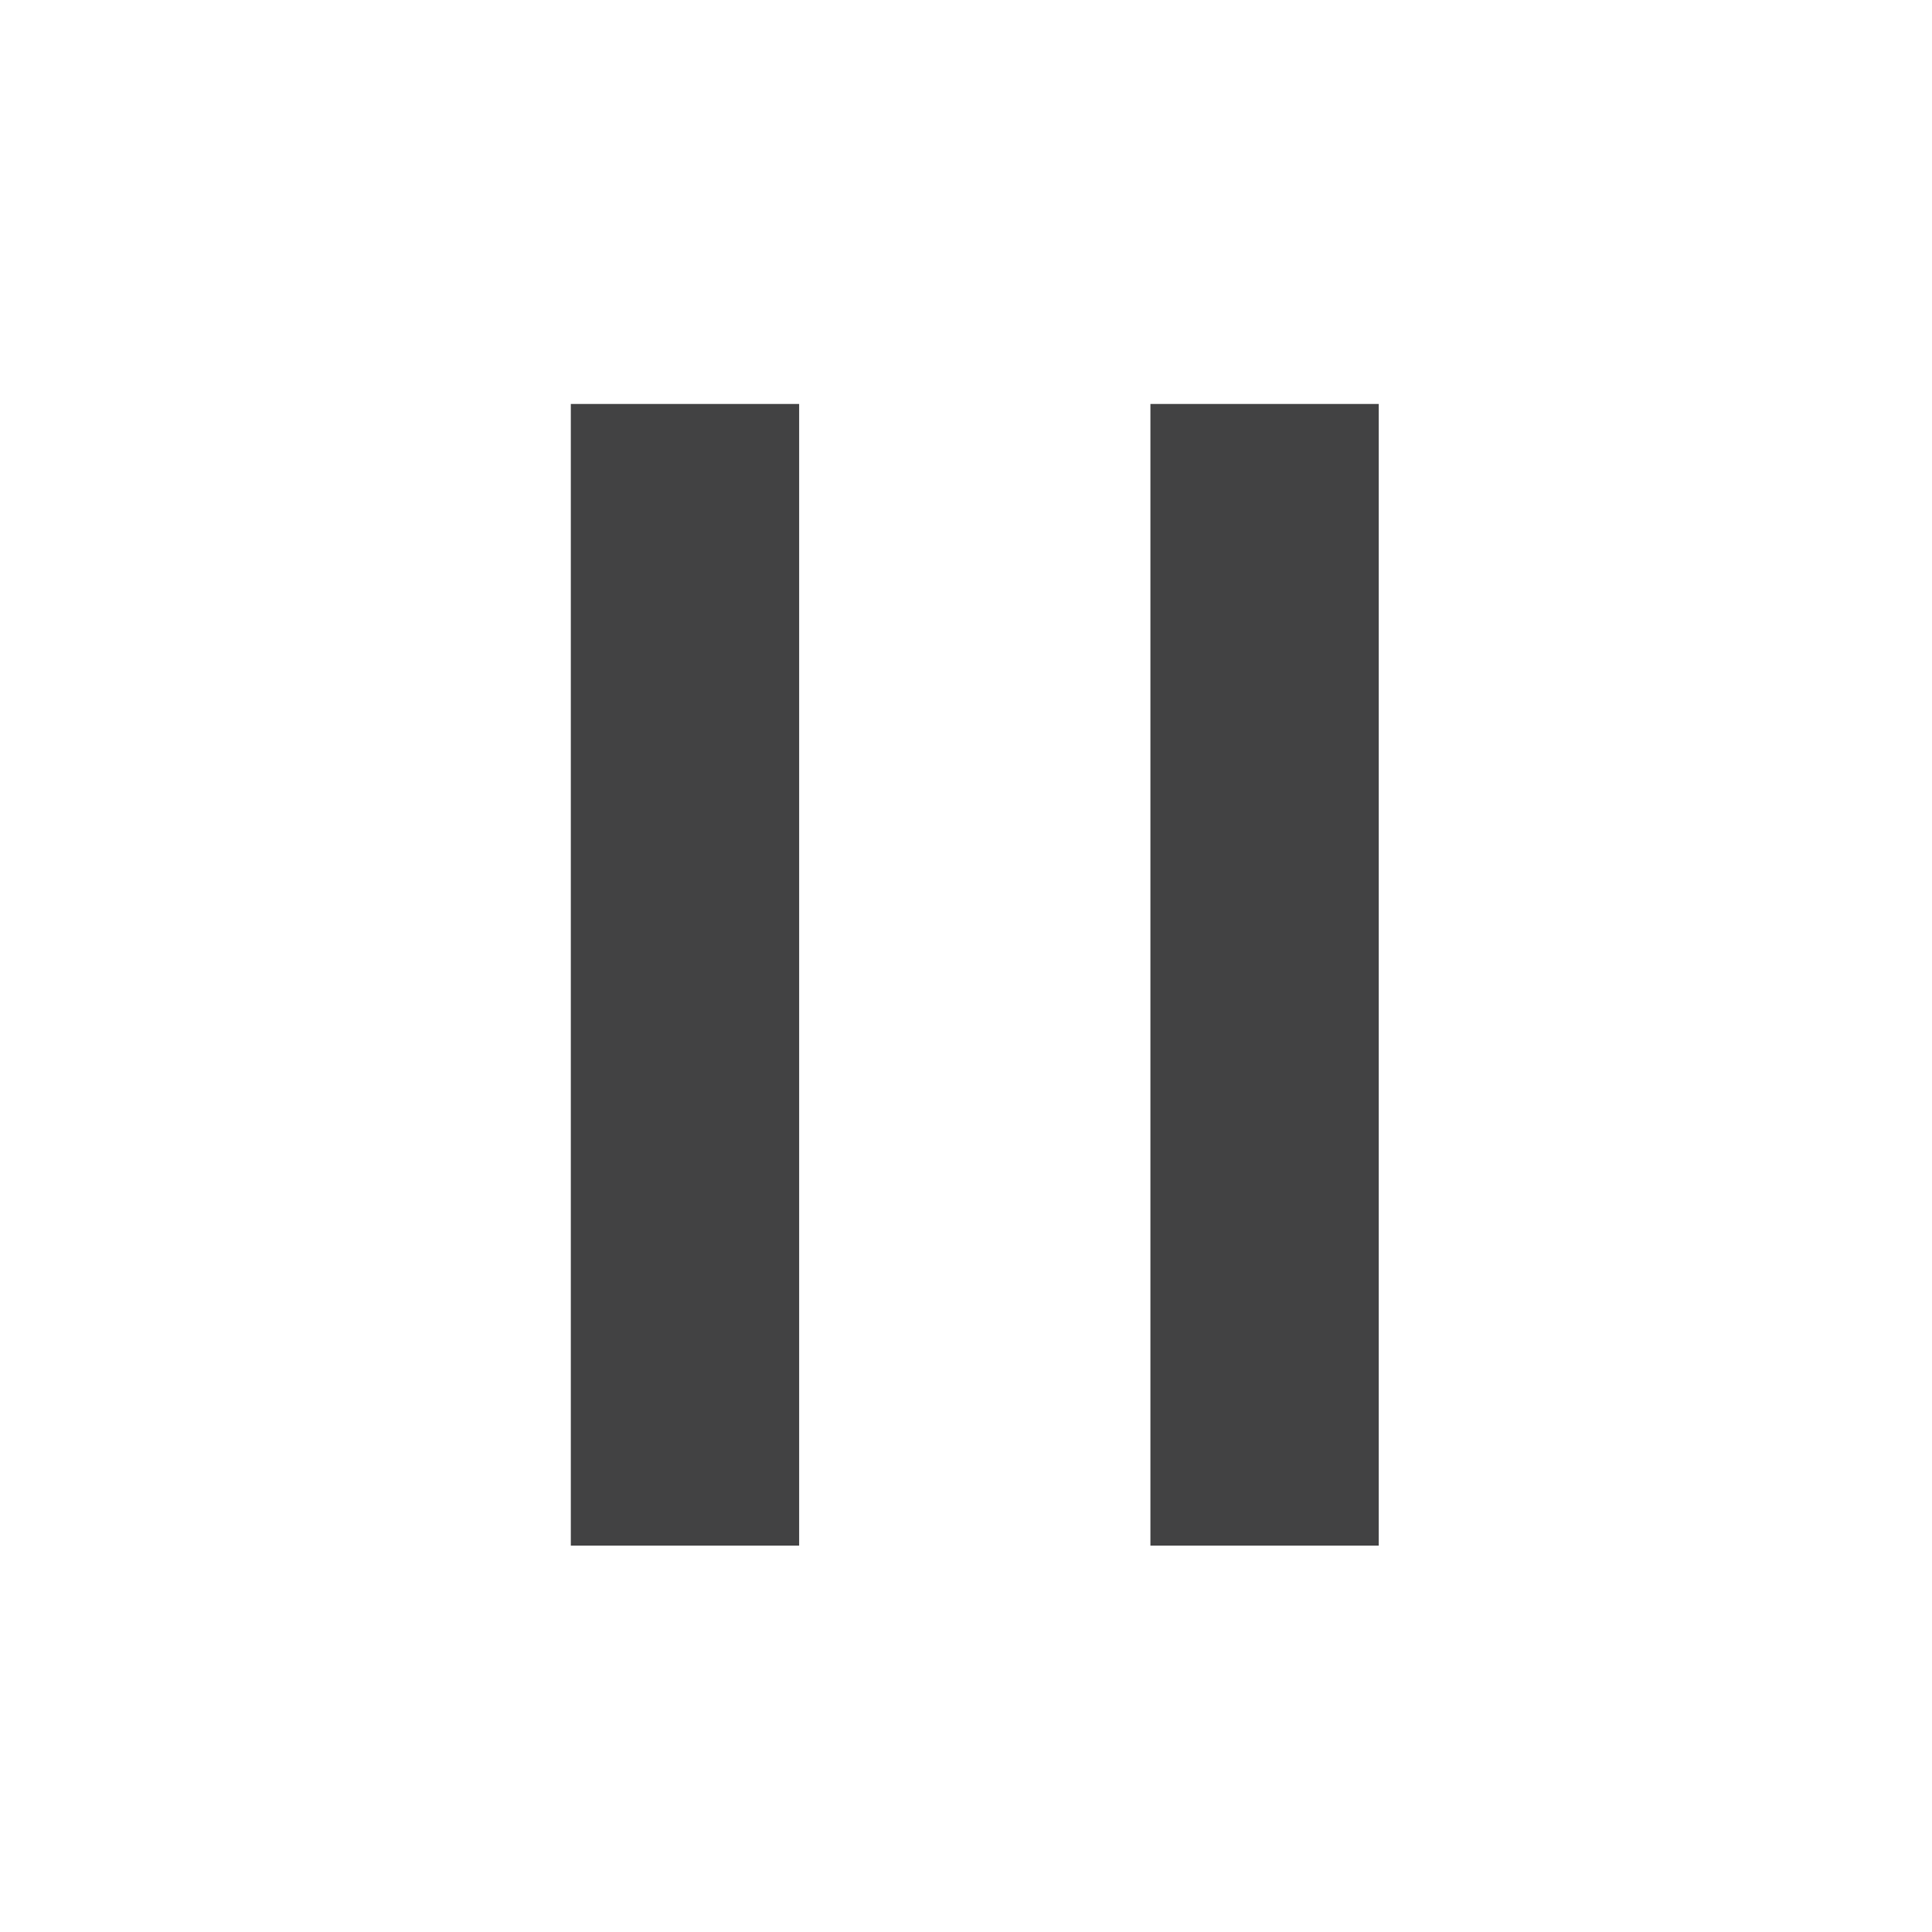
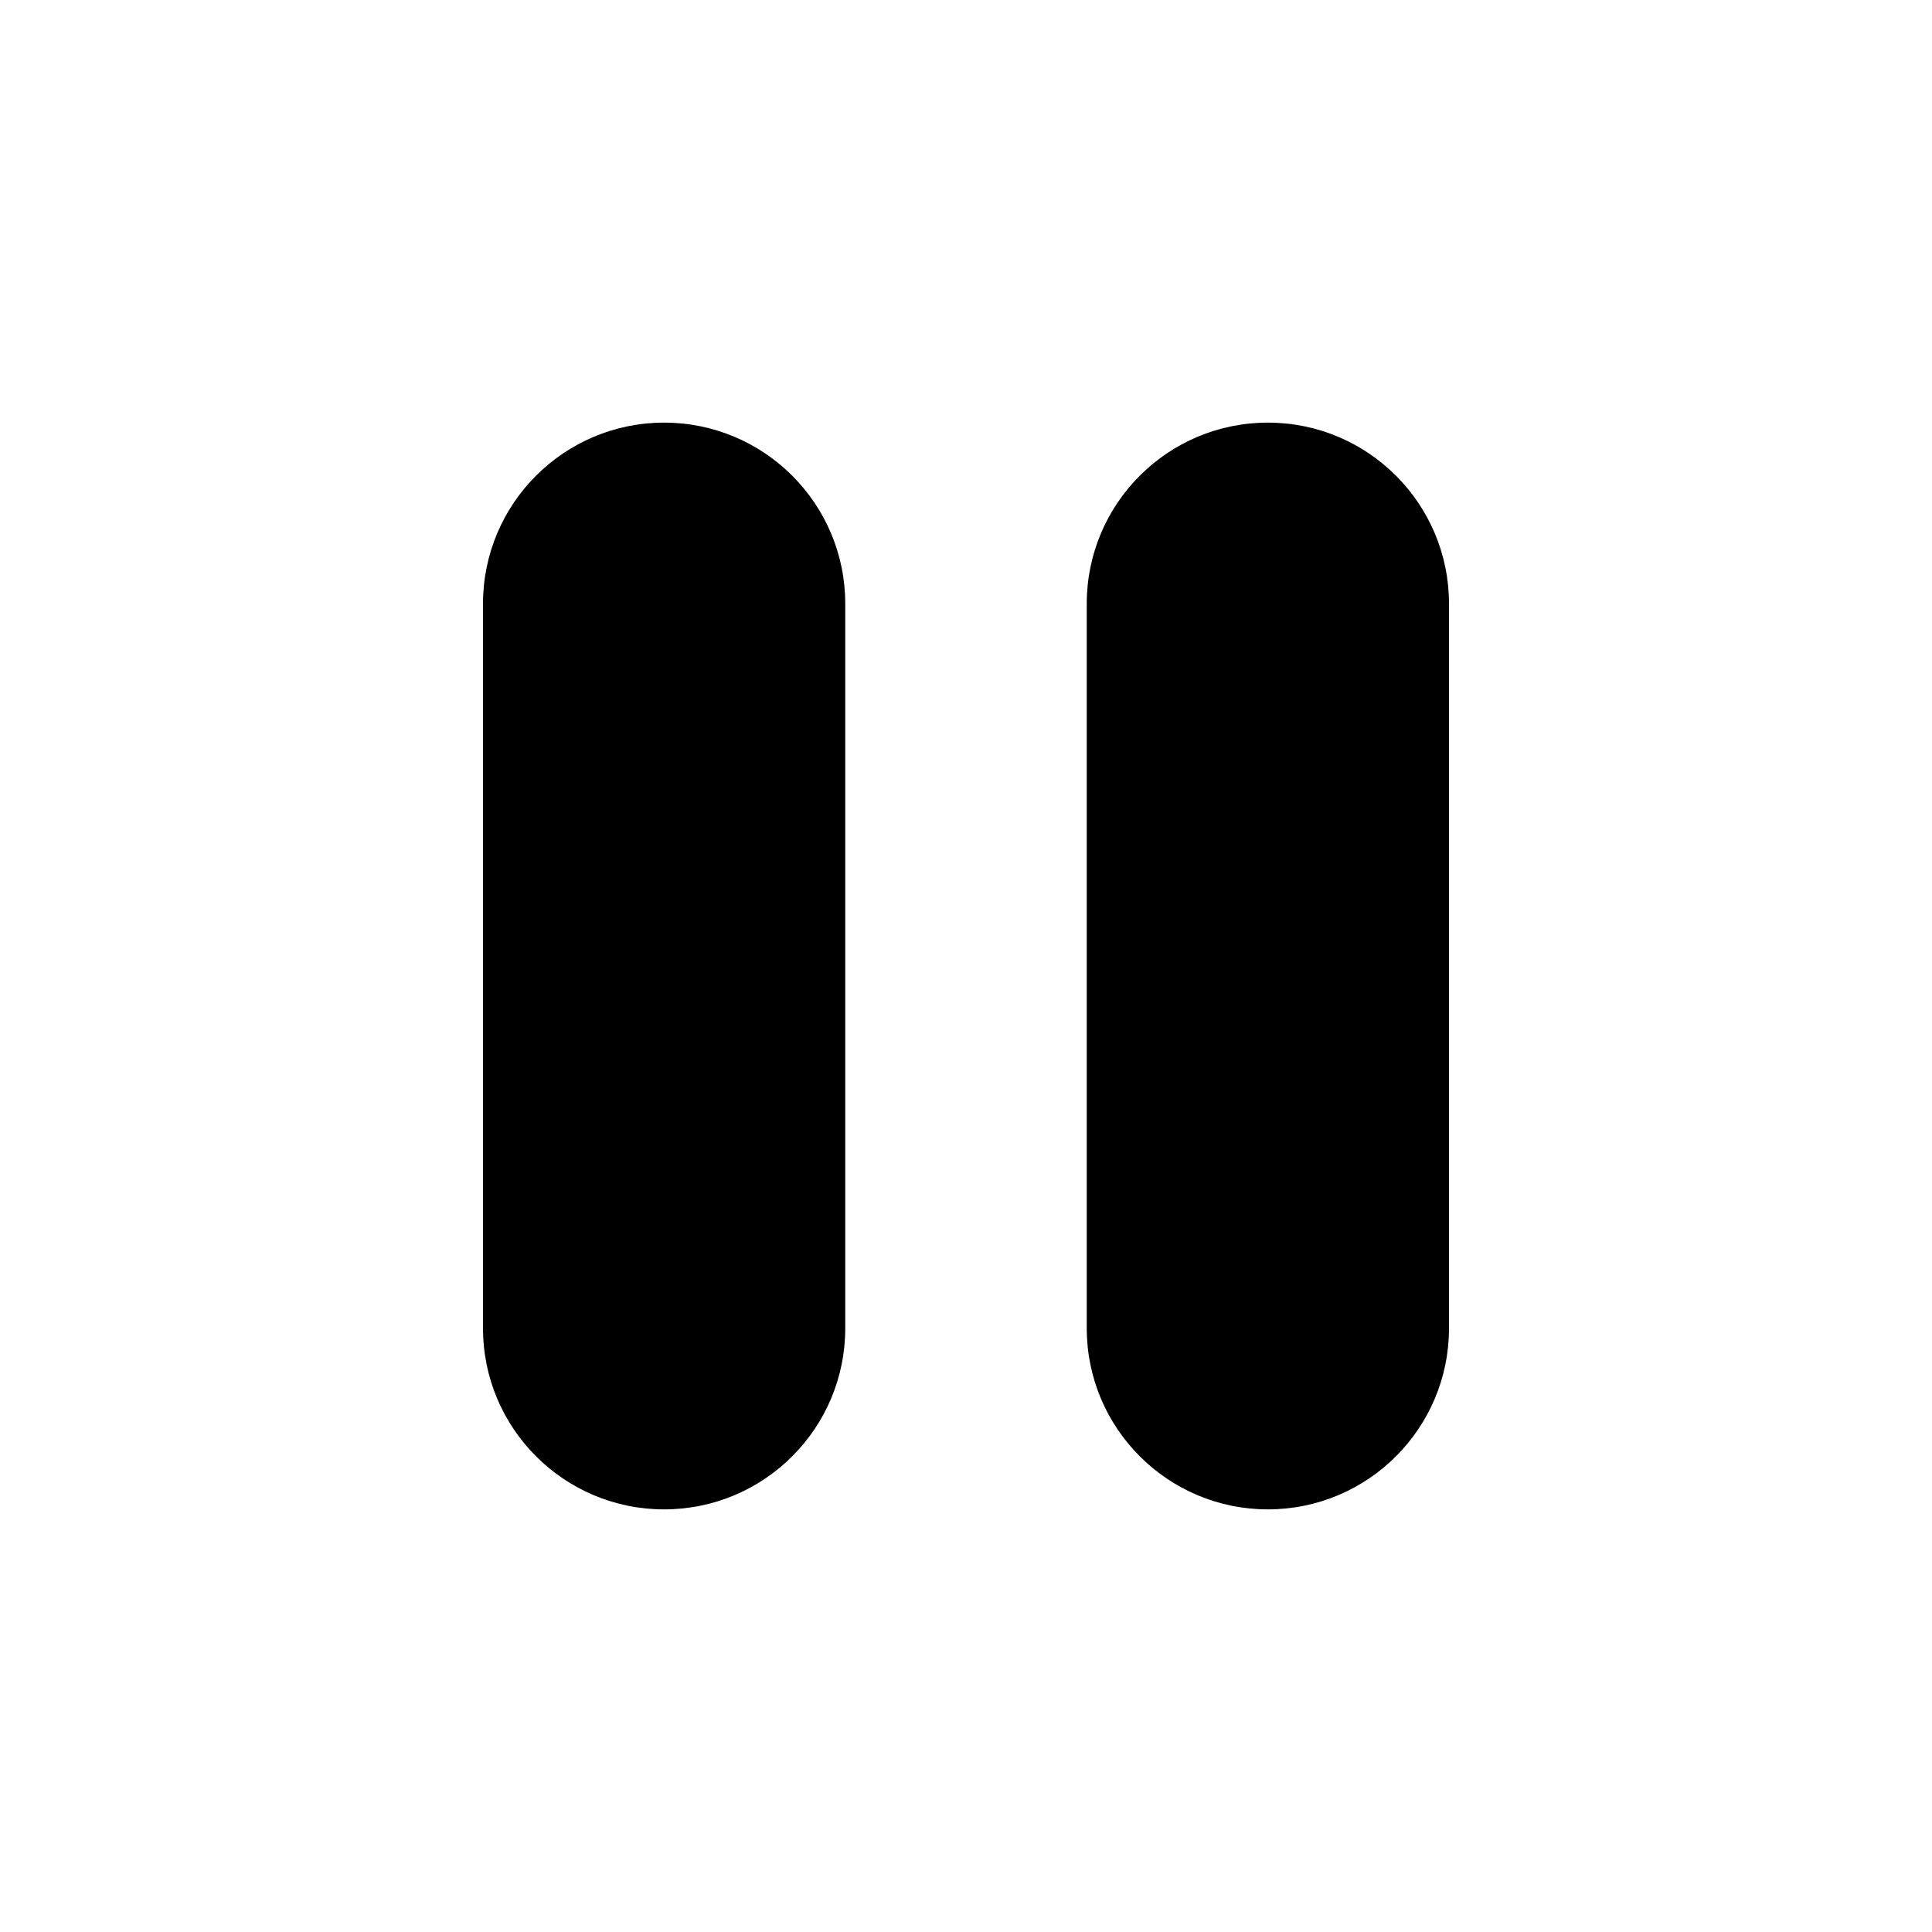
- <svg xmlns="http://www.w3.org/2000/svg" version="1.1" id="Layer_1" x="0px" y="0px" viewBox="0 0 22 22" style="enable-background:new 0 0 22 22;" xml:space="preserve">
-   <style type="text/css">
- 	.st0{fill:#424243;}
- </style>
-   <g>
-     <rect x="6.5" y="4.6" class="st0" width="2.6" height="13" />
-     <rect x="13.1" y="4.6" class="st0" width="2.6" height="13" />
-   </g>
+ <svg xmlns="http://www.w3.org/2000/svg" width="16" height="16" fill="currentColor" class="bi bi-pause-fill" viewBox="0 0 16 16">
+   <path d="M5.5 3.5A1.5 1.5 0 0 1 7 5v6a1.5 1.5 0 0 1-3 0V5a1.5 1.5 0 0 1 1.5-1.5zm5 0A1.5 1.5 0 0 1 12 5v6a1.5 1.5 0 0 1-3 0V5a1.5 1.5 0 0 1 1.5-1.5z" />
</svg>
